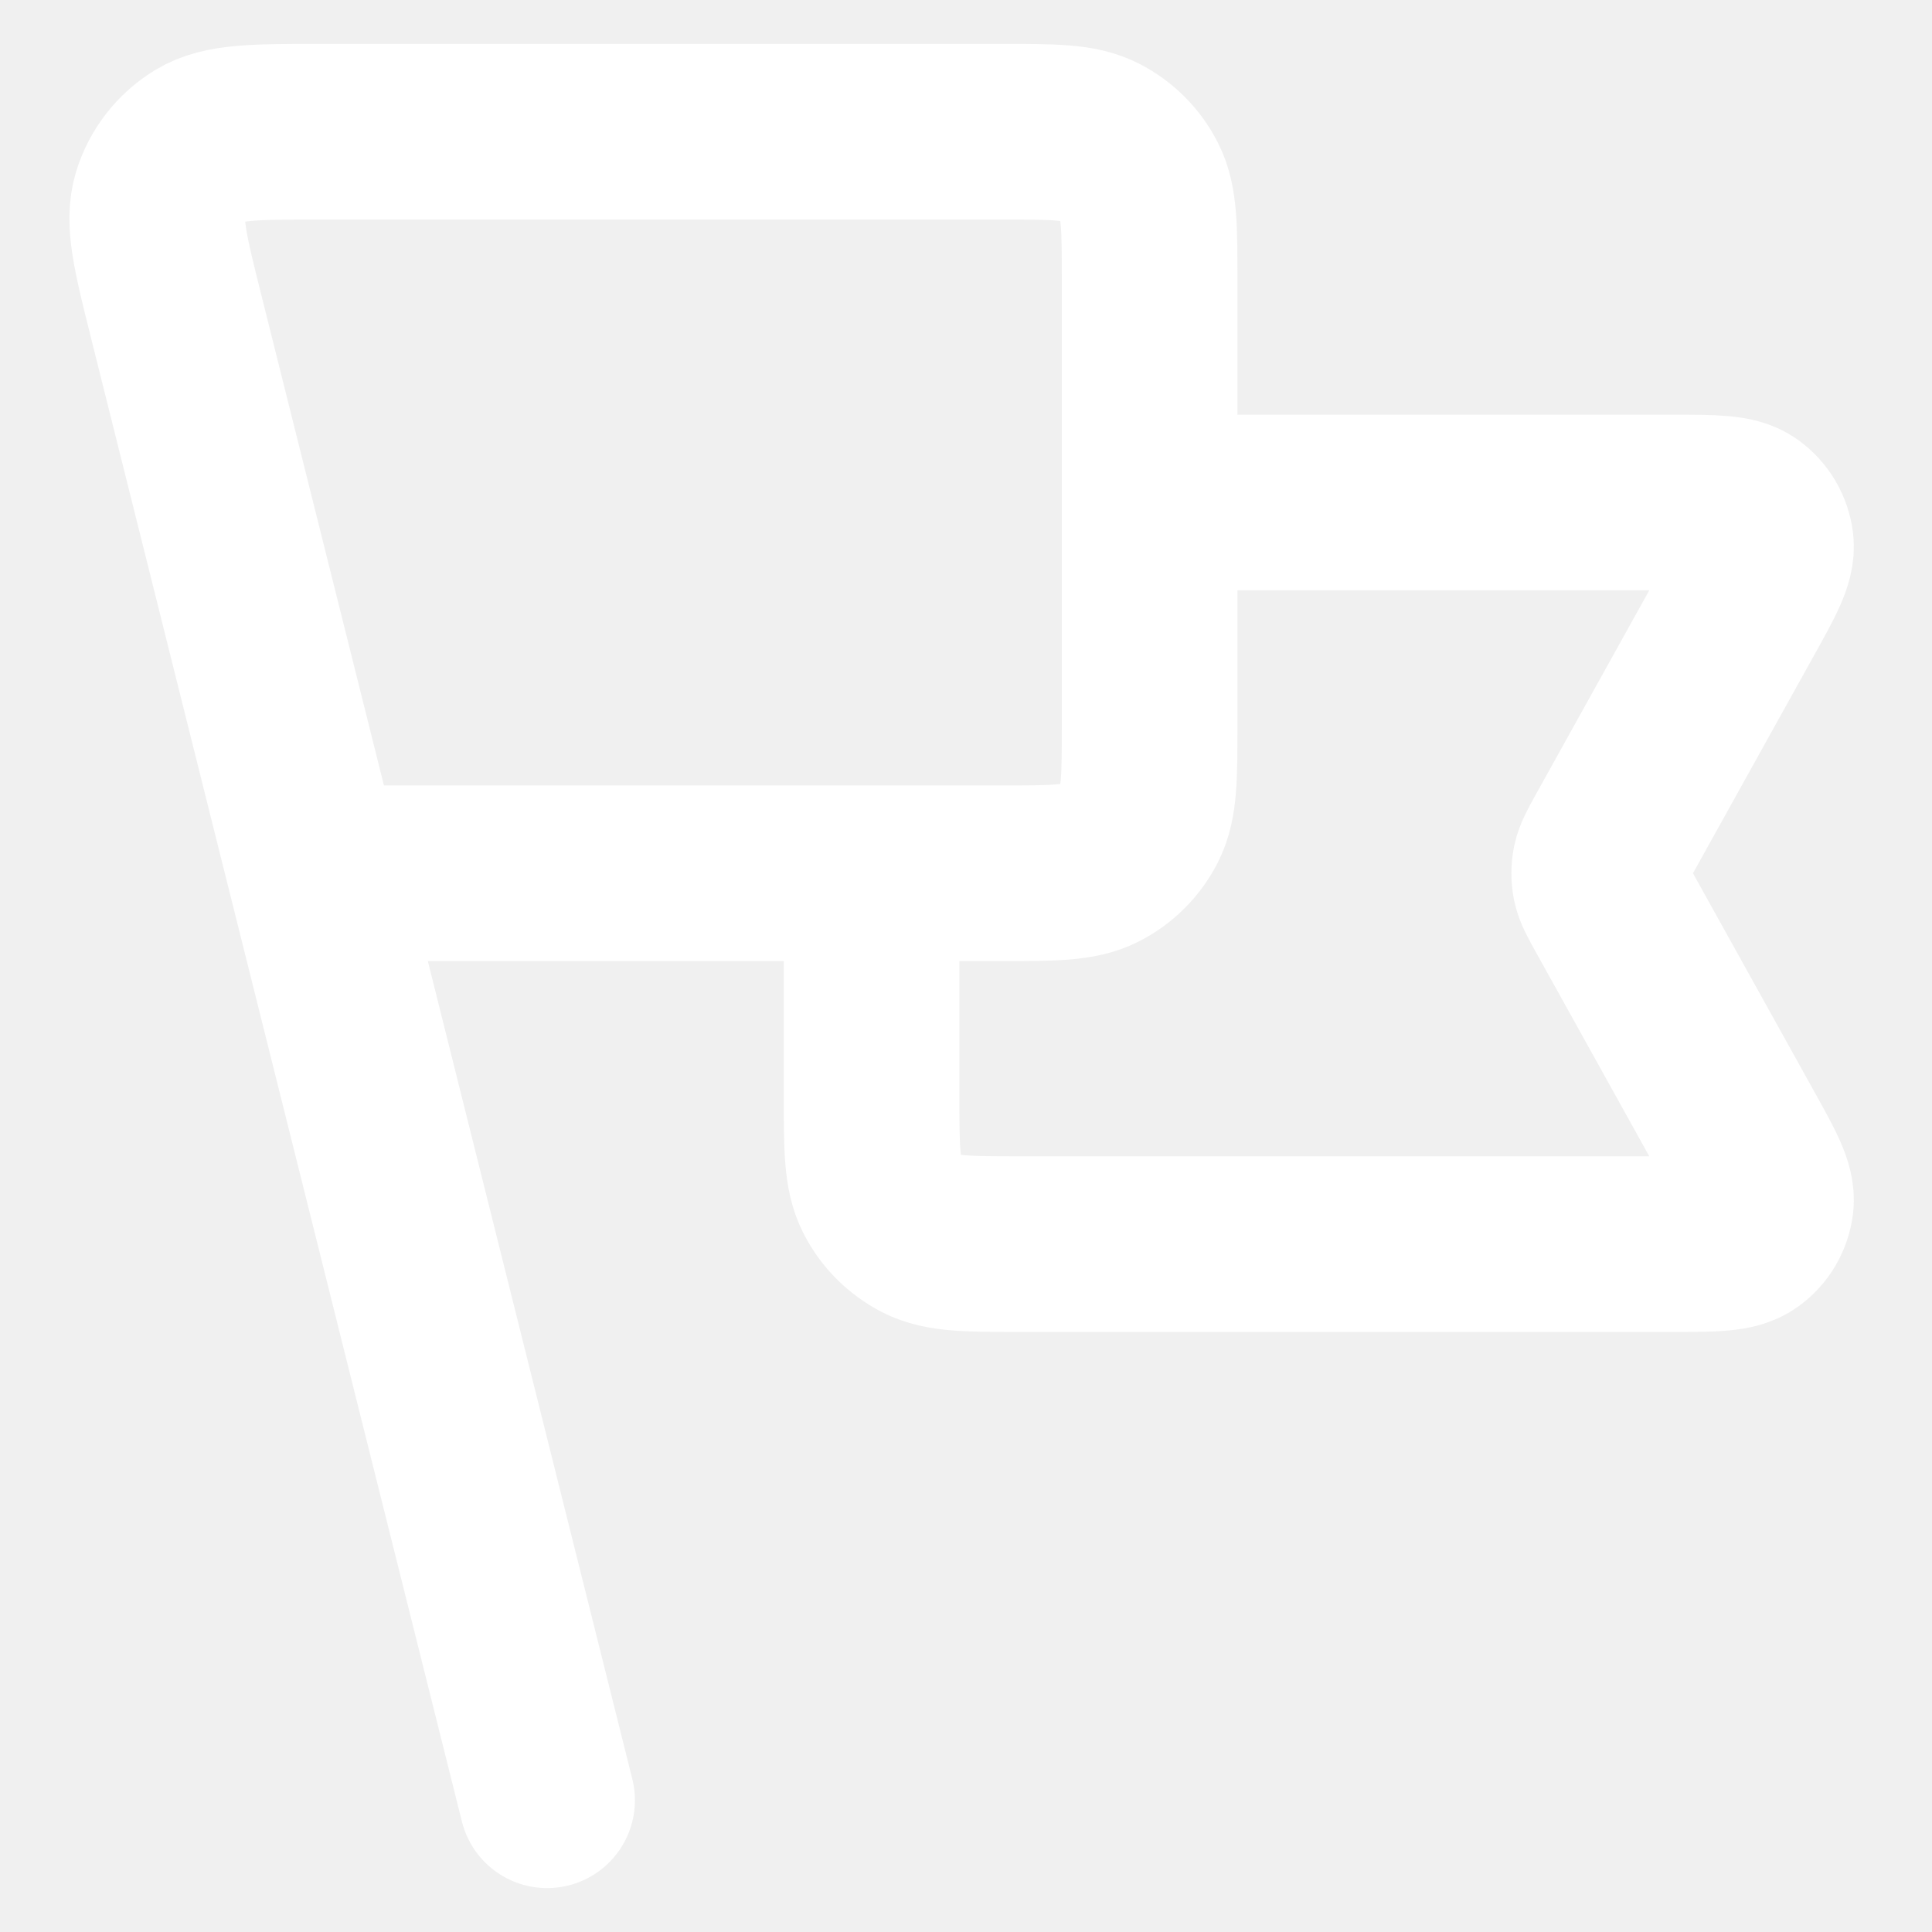
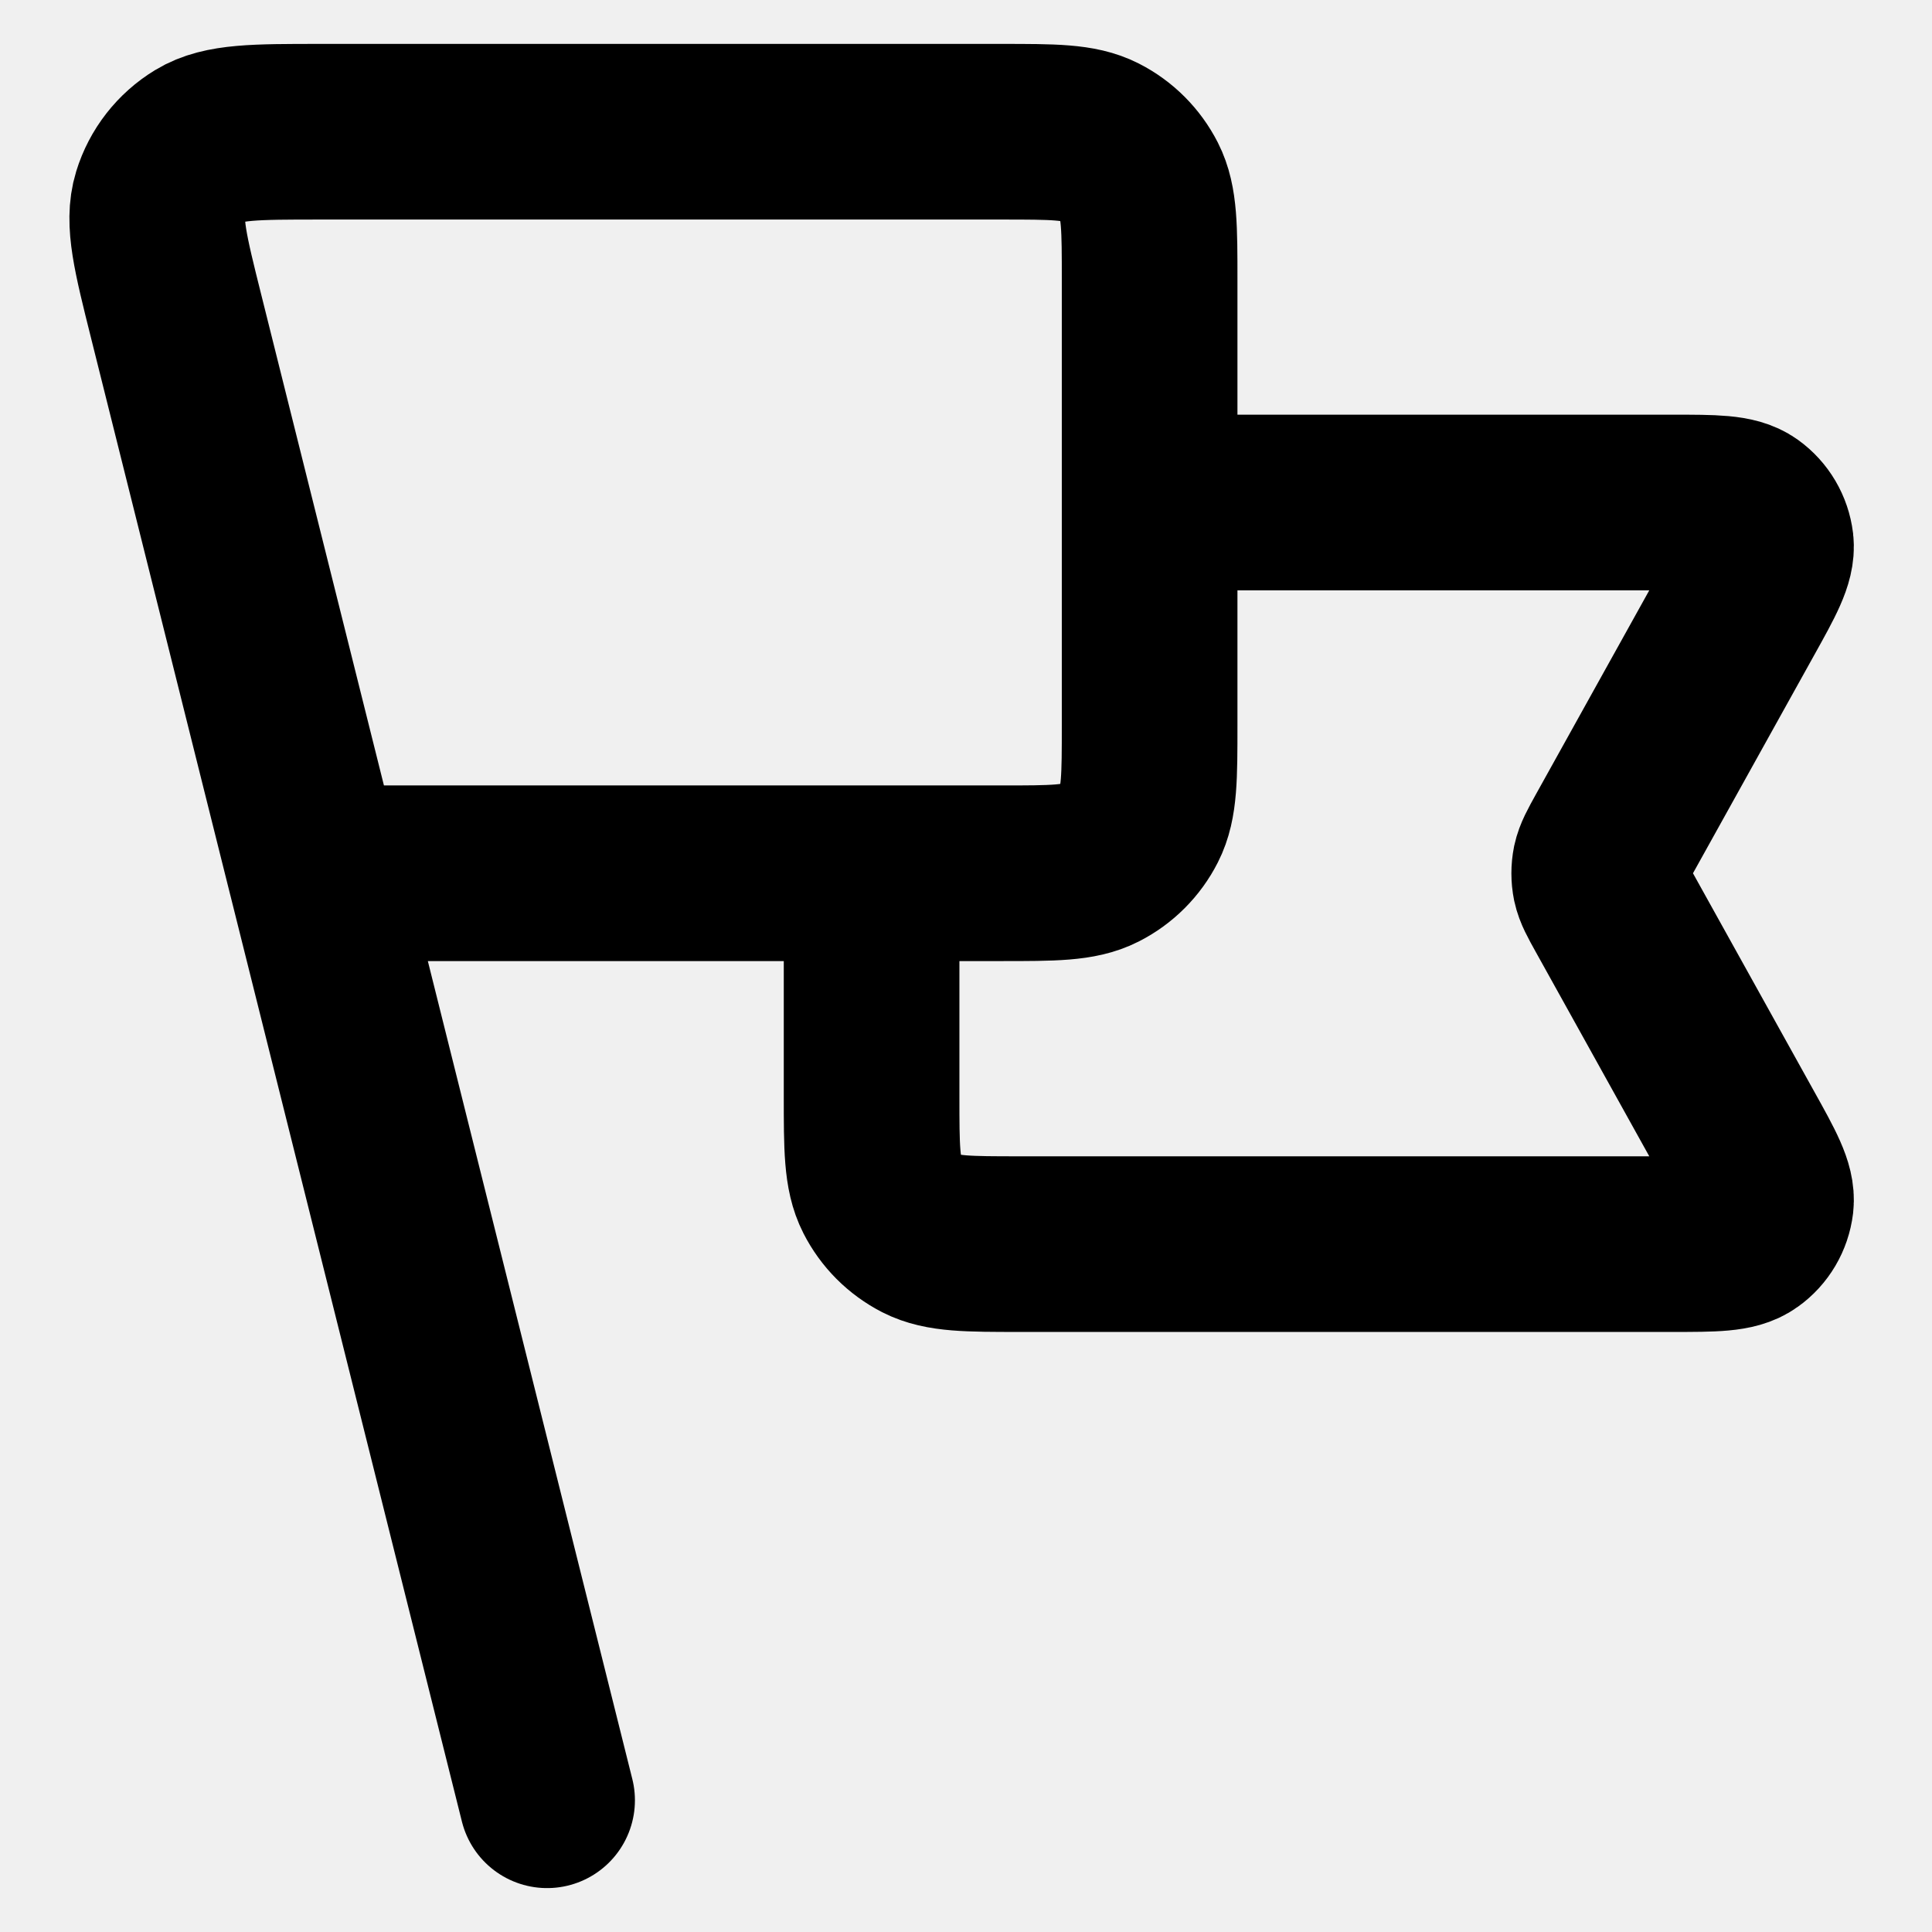
<svg xmlns="http://www.w3.org/2000/svg" width="22" height="22" viewBox="0 0 22 22" fill="none">
-   <path d="M13.091 5.722H19.045C19.517 5.722 19.753 5.722 19.891 5.821C20.012 5.908 20.09 6.041 20.108 6.189C20.127 6.358 20.013 6.564 19.783 6.977L18.362 9.534C18.279 9.684 18.238 9.759 18.221 9.838C18.207 9.908 18.207 9.981 18.221 10.051C18.238 10.13 18.279 10.205 18.362 10.354L19.783 12.912C20.013 13.325 20.127 13.531 20.108 13.7C20.09 13.848 20.012 13.981 19.891 14.067C19.753 14.167 19.517 14.167 19.045 14.167H11.614C11.022 14.167 10.727 14.167 10.501 14.052C10.302 13.95 10.141 13.789 10.04 13.59C9.925 13.364 9.925 13.069 9.925 12.478V9.944M6.23 20.5L2.008 3.611M3.591 9.944H11.402C11.994 9.944 12.289 9.944 12.515 9.829C12.714 9.728 12.875 9.567 12.976 9.368C13.091 9.142 13.091 8.847 13.091 8.256V3.189C13.091 2.598 13.091 2.302 12.976 2.076C12.875 1.878 12.714 1.716 12.515 1.615C12.289 1.5 11.994 1.5 11.402 1.5H3.643C2.906 1.5 2.537 1.5 2.285 1.653C2.064 1.787 1.9 1.997 1.824 2.244C1.737 2.526 1.826 2.883 2.005 3.599L3.591 9.944Z" stroke="white" stroke-width="2" stroke-linecap="round" stroke-linejoin="round" />
+   <path d="M13.091 5.722H19.045C19.517 5.722 19.753 5.722 19.891 5.821C20.012 5.908 20.09 6.041 20.108 6.189C20.127 6.358 20.013 6.564 19.783 6.977L18.362 9.534C18.279 9.684 18.238 9.759 18.221 9.838C18.207 9.908 18.207 9.981 18.221 10.051C18.238 10.13 18.279 10.205 18.362 10.354L19.783 12.912C20.013 13.325 20.127 13.531 20.108 13.7C20.09 13.848 20.012 13.981 19.891 14.067C19.753 14.167 19.517 14.167 19.045 14.167H11.614C11.022 14.167 10.727 14.167 10.501 14.052C10.302 13.95 10.141 13.789 10.04 13.59C9.925 13.364 9.925 13.069 9.925 12.478V9.944M6.23 20.5L2.008 3.611M3.591 9.944H11.402C11.994 9.944 12.289 9.944 12.515 9.829C12.714 9.728 12.875 9.567 12.976 9.368C13.091 9.142 13.091 8.847 13.091 8.256V3.189C13.091 2.598 13.091 2.302 12.976 2.076C12.875 1.878 12.714 1.716 12.515 1.615C12.289 1.5 11.994 1.5 11.402 1.5H3.643C2.906 1.5 2.537 1.5 2.285 1.653C2.064 1.787 1.9 1.997 1.824 2.244C1.737 2.526 1.826 2.883 2.005 3.599L3.591 9.944Z" stroke="currentColor" stroke-width="2" stroke-linecap="round" stroke-linejoin="round" />
</svg>
